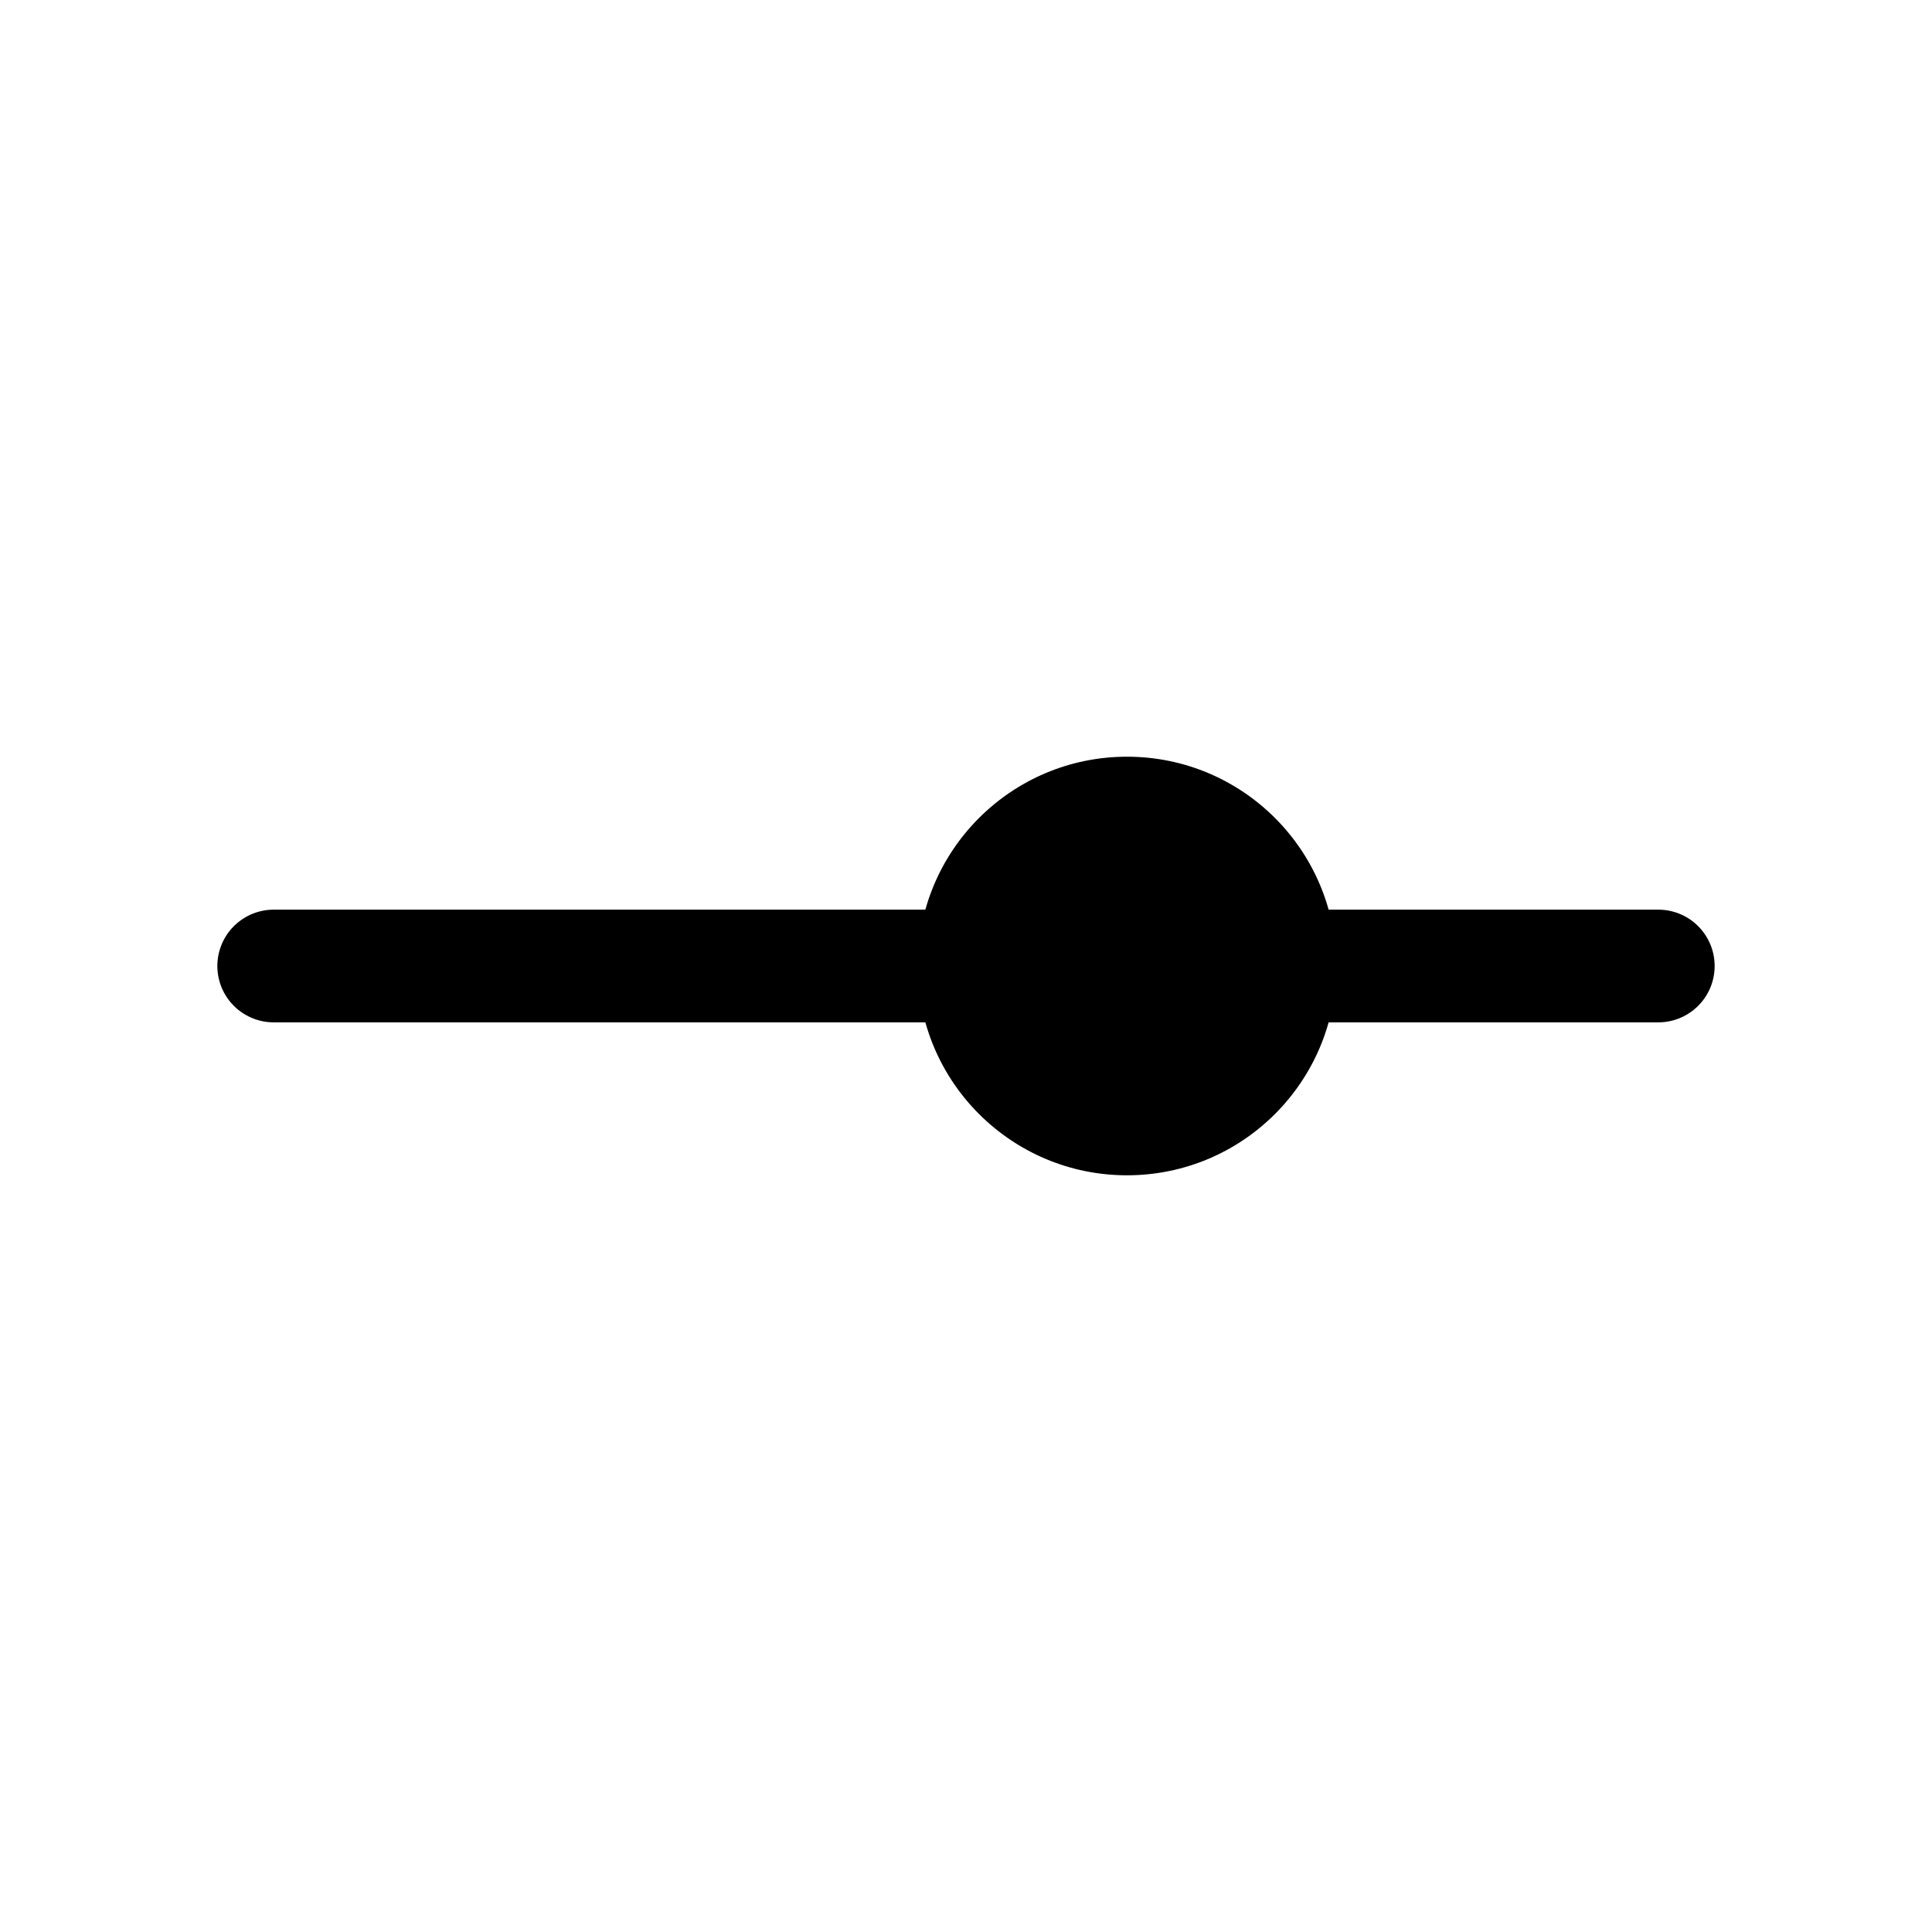
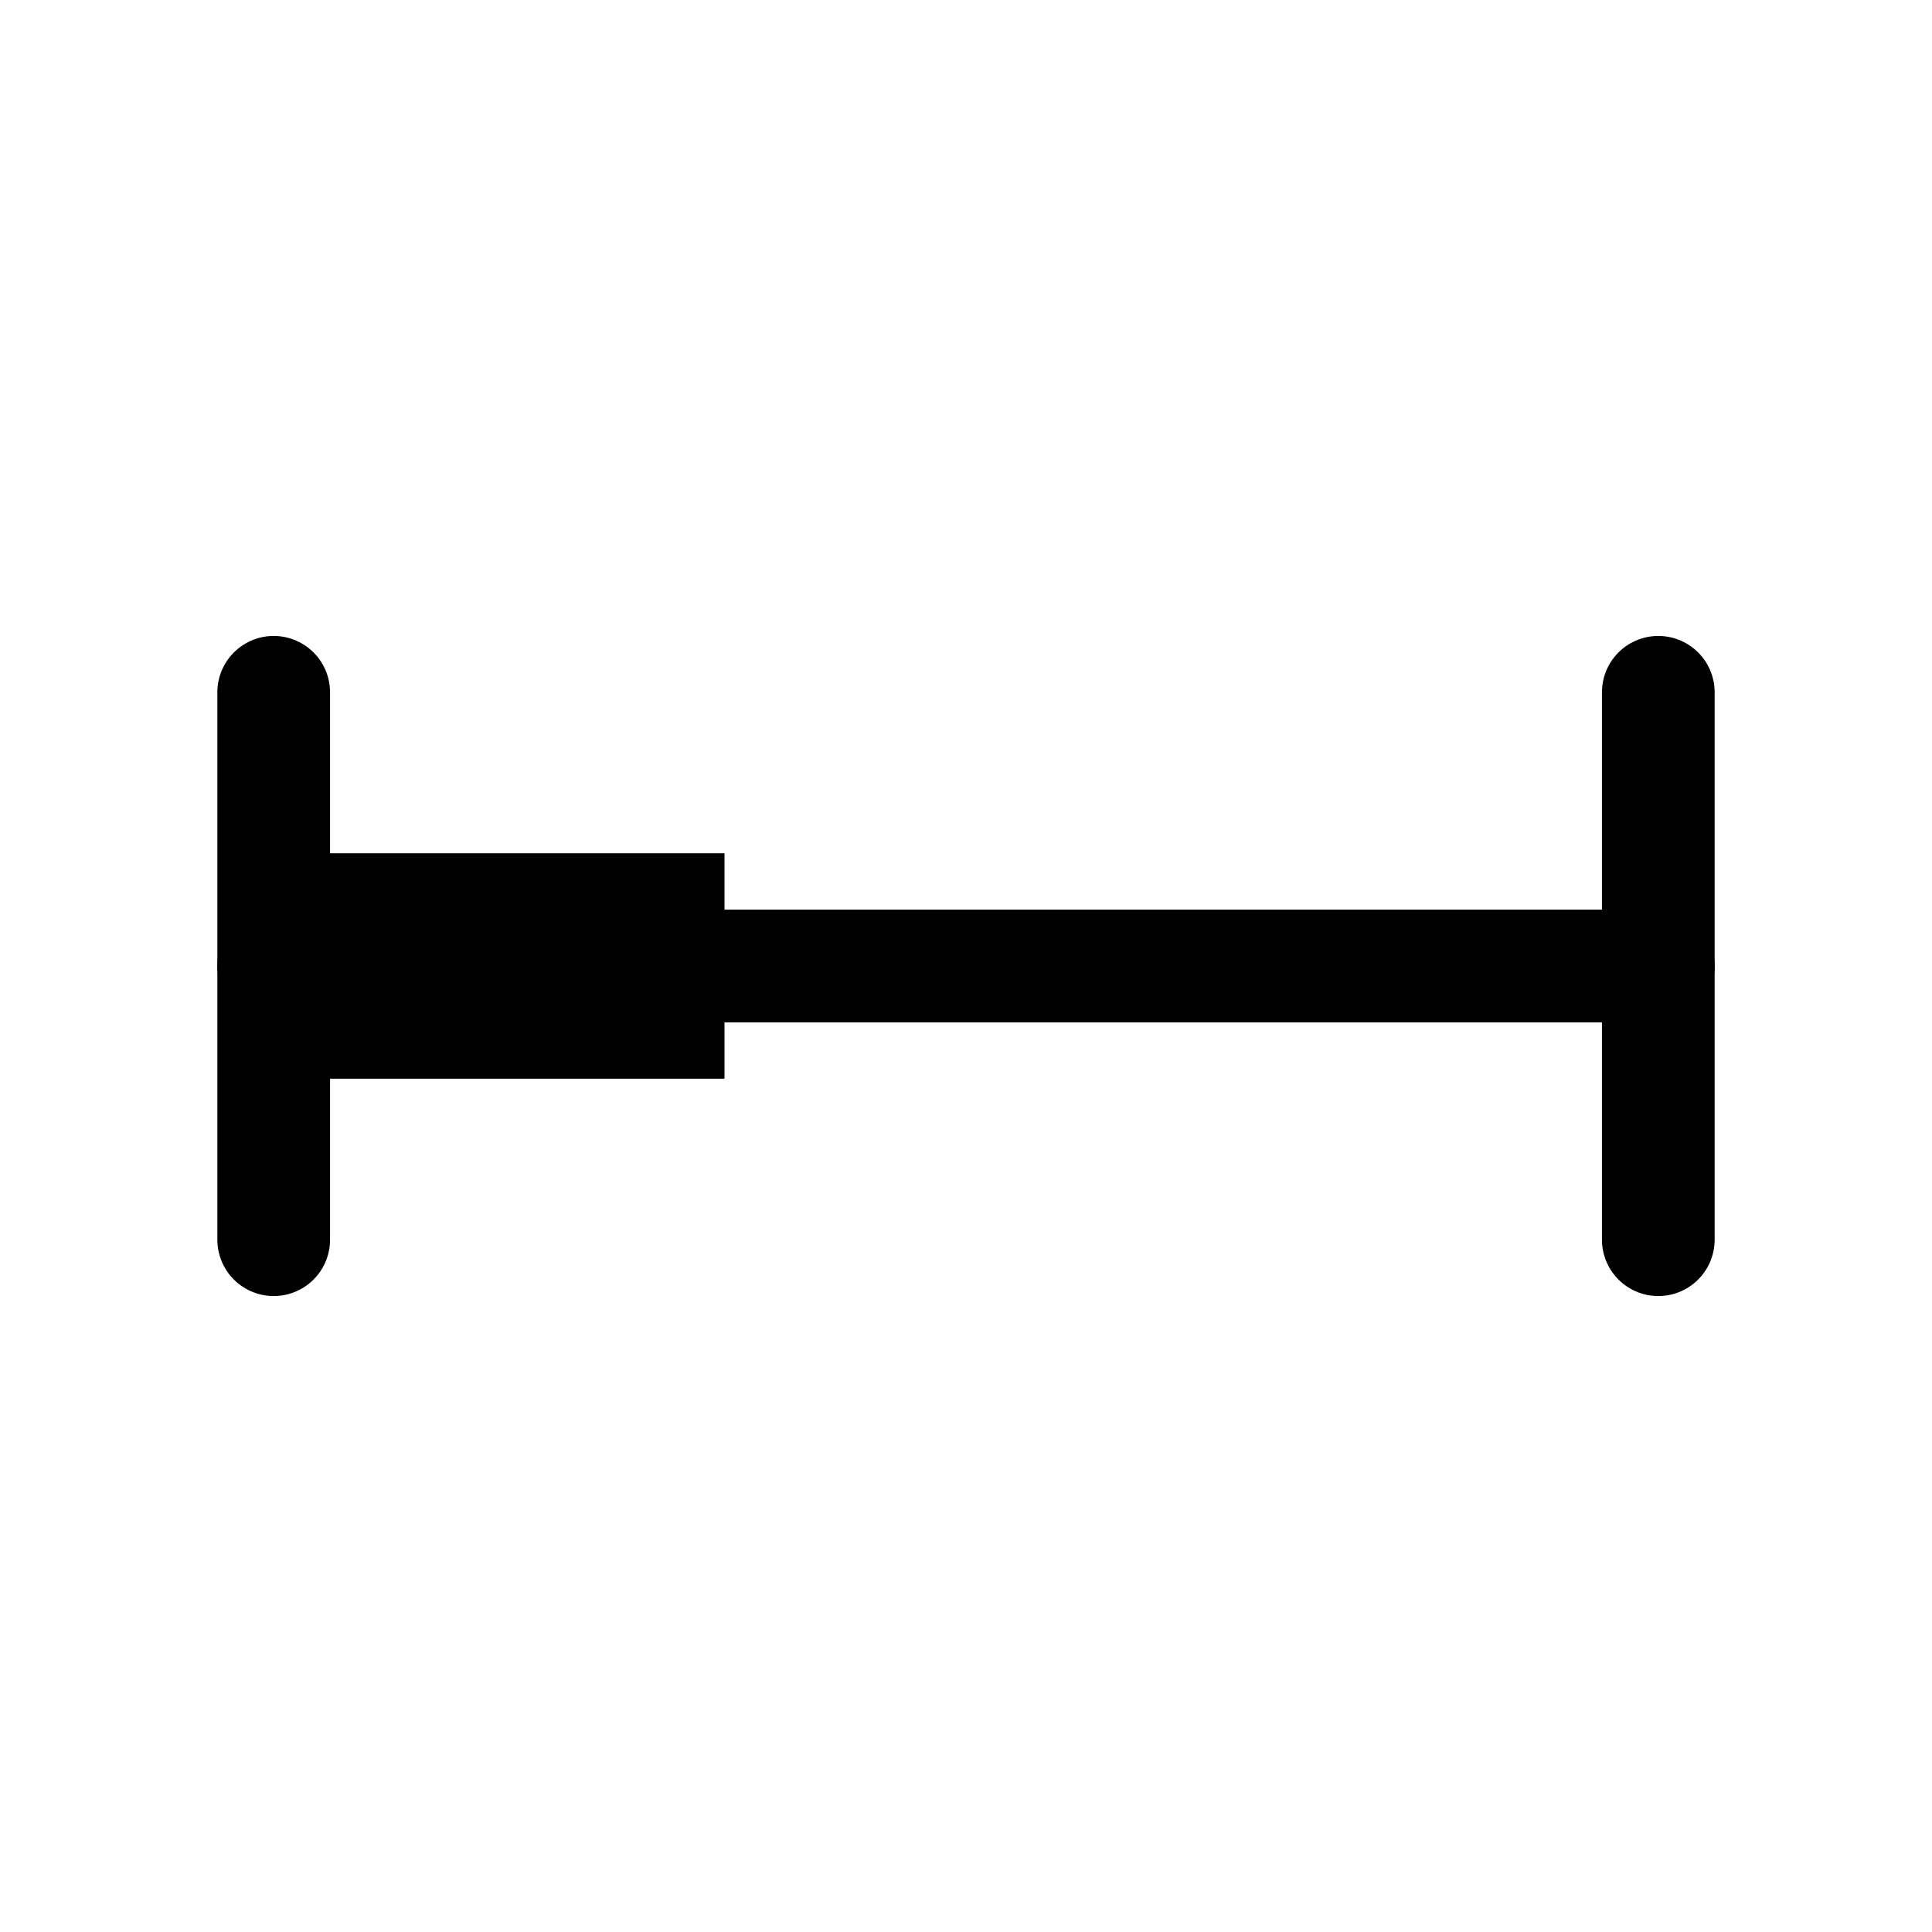
<svg xmlns="http://www.w3.org/2000/svg" viewBox="0 0 24 24" width="24" height="24" fill="none" stroke="currentColor" stroke-width="1.4" stroke-linecap="round" stroke-linejoin="round">
  <path d="M3.4,12L20.6,12" />
-   <path d="M11.4,12A2.6,2.6 0 1,0 16.6,12A2.6,2.6 0 1,0 11.4,12Z" fill="currentColor" stroke="none" />
+   <path d="M3.4,8.6L3.4,15.4 M20.6,8.6L20.6,15.4" />
+   <path d="M3.4,10.6L9,10.6L9,13.4L3.4,13.4Z" fill="currentColor" stroke="none" />
</svg>
